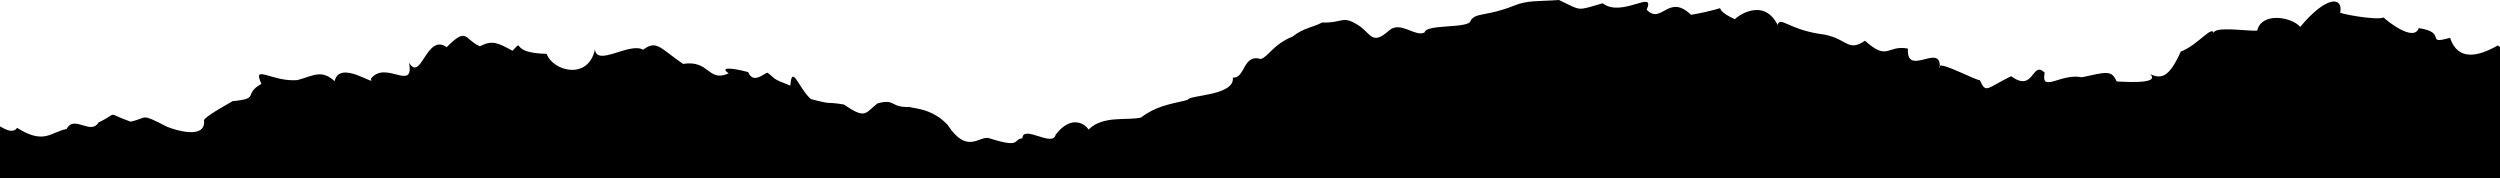
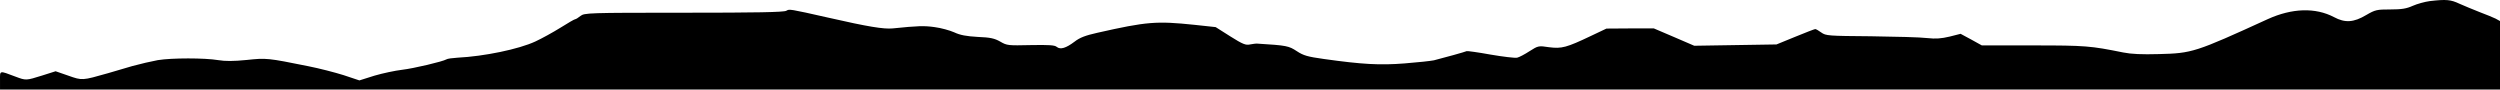
- <svg xmlns="http://www.w3.org/2000/svg" viewBox="0 32.58 431.543 30.635" xml:space="preserve" style="max-height: 500px" y="0px" x="0px" id="Layer_1" version="1.1" width="431.543" height="30.635">
-   <g>
-     <path d="M201.53,253.64c0.03,0.04,0.06,0.08,0.1,0.12C201.57,253.72,201.53,253.69,201.53,253.64z" style="fill:#000000;" />
-     <path d="M432,40.77v209.67c-0.55,0.82,0.06,4.2-2.94,3.36c-3.46,1.5-2.96,2.82-7.11,0.87   c-4.55-4.07-6.07,5.44-7.21-0.3c-0.86,0.44-3.32,1.52-7.49-2.55c-0.3-0.9-3.01-2.68-7.22-3.48c-6.54,0.03-1.4,0.43-7.37-0.88   c-4.25-0.95-6-0.92-6.95,1.14c-3.45-0.5-1.33,0.65-6.44,1.61c-3.1,3.34-1.9,1.81-8.86-0.32c-1.12-0.39-2.34-0.98-9.15-2.78   c-4.63-0.06-8.62-1.93-9.26-2.28c0.01-0.01,0.02-0.01,0.03-0.01c-0.17-0.08-0.16-0.07-0.03,0.01c-4.33,0.78-7.76,1.45-9.05,1.1   c-0.27,0.07-1.38-1-2.65,2.74c-4.73,0.95,0.47-0.17-2.87,3.03c-5.72-2-4.27-0.56-5.9,1.26c-2.68,1.03-6.31,2.39-6.1,0.18   c-3.28,0.88,0.2,3.65-6.68-0.39c-0.46-3.35-3.06-1.7-5.2-1.83c-1.1,4.07-6.7-1.29-6.15-2.53c-3.32-0.13-6.63-4.95-5.68-1.42   c-3.28-1.78-5.77-1.28-7.15-1.17c-4.3,0.71-2.81,2.12-5.74-0.51c-2.16,3.46-4.67,1.95-7.82,2.19c-2.51-1.87-5.64,3.17-7.49,2.2   c-0.34,1.9-6.64-2.16-7.22-1.66c-2.31-1.84-2.03-2.08-7.26,0.69c0.73,0.63-4.27,2.87-5.58,3.51c0.06-4.7-2.82-1.54-4.96,3.94   c0.57,1.01-3.9,1.47-5.78,2.73c-5.47-1.15-2.81-0.23-8.5,0.57c-5.32-0.33-11.14-0.97-8.67-1.58c-5.2,0.52-1.97,1.71-8.66-2.3   c5.72-4.24-7.98,0.27-8.41-1.57c-1.5-2.45-7.2-1.07-6.95-0.37c-4.28-4.86-1.14,1.8-6.5-0.13c-4.74,2.18-9.07-0.1-6.57-1.32   c-3.34-2.15-3.41-0.05-7.02-2.44c0.12,1.71-0.38-2.5-5.97-0.8c2.17-4.41-3.51,3.93-6.54,2.49c-4.91,8.7-9.84,3.23-8.54,4.95   c-2.12,2.79-3.75-2.68-6.21,0.38c-0.59-0.9-7.98-2.95-10.44-2.49c-2.33-1.83-9.1-4.63-7.98-1.31c-1.71-1.23-5.32,0.17-8.31,0.1   c-1.85-0.95-3.57-0.69-8.23-0.16c-0.34-0.71-1.94-0.22-7.85-0.66c3.2,3.48-6.98,2.43-7.94-0.54c-4.08-1.04-4.03,6.88-8.46,0.22   c-4,0.93-2.43,1.42-9.03,1.56c-1.7,1.35-8.64-3.16-8.71,2.42c-4.5,1.96-6.38,3.55-8.75,2.42c0.48,0-3.38-5.15-9.32,1.55   c-1.76,1.49-4.9,2.16-8.05-0.39c-1.71,1.41-2.62-1.28-7.97-2.09c-2.27-3.09-4.49-1.35-7.89-3.03c-6.93-2.6-1.35-5.35-7.83-3.2   c-3.49-2.67-9.59-1.96-7.8-2.61c0.5-2.91-1.73-4.38-8.1-2.18c-5.33-2.13-6.84-8.68-9.1-2.12c-0.82,0.34-1.63,0.27-2.42,0.03V54.39   c1.22,0.72,2.32,1.17,2.95,0.26c4.72,2.96,5.74,0.73,8.55,0.2c1.27-2.53,4.18,1.14,5.5-1.13c3.74-1.76,0.99-1.74,5.54-0.14   c3.11-0.67,1.54-1.55,6.29,0.88c1.58,0.64,6.57,2.15,6.4-0.96c-0.37-0.38,2.02-1.8,4.92-3.46c4.9-0.45,1.71-1.17,4.98-2.98   c-1.66-3.55,1.8-0.3,6.19-0.65c2.74-0.73,4.16-1.91,6.44,0.18c0.86-3.83,7.35,1.13,6.24-0.39c2.51-3.35,7.54,2.36,6.61-2.79   c2.09,3.43,3-5.17,6.5-2.69c3.57-3.58,2.97-1.38,5.72-0.15c2.09-1.08,2.98-0.68,5.64,0.77c2.23-2.31-0.85,0.41,5.89,0.53   c1.09,3.02,7.2,4.6,8.34-0.76c0.31,3.02,5.97-1.29,8.31,0.05c2.33-1.71,2.85-0.35,6.89,2.45c4.63-0.73,4.27,3.24,7.88,1.64   c-1.38-0.94-0.17-1.15,3.36-0.23c0.9,2.14,2.72,0.23,3.33,0.1c1.63,1.2,0.51,0.9,3.96,2.24c0.26-3.88,1.48,0.54,3.55,2.33   c4.2,1.08,2.17,0.35,5.68,0.93c3.83,2.61,3.66,1.49,5.79-0.18c3.15-0.91,2.19,0.76,5.59,0.6c0.34,0.27,3.79,0.12,6.54,3.1   c3.34,5.13,5.42,1.9,7.07,2.27c5.75,1.83,4.09,0.26,5.83,0.03c0.14-2.39,5.24,1.63,5.74-0.6c2.87-3.77,5.39-1.58,5.67-0.87   c2.48-2.56,6.83-1.51,9.08-2.11c3.04-2.37,6.8-2.57,8.08-3.07c0.23-0.83,8.1-0.66,7.76-3.81c2.16,0.17,1.72-4.17,4.83-3.21   c1.35-0.44,2.1-2.5,5.48-3.88c2.02-1.58,3.57-1.57,5.1-2.43c3.16,0.16,3.46-1.1,5.59,0.09c2.93,1.46,2.74,4.21,6.02,1.25   c1.96-1.64,4.51,1.24,6.08,0.38c0.25-1.53,7.82-0.58,7.95-2.06c0.96-1.44,2.7-0.65,7.54-2.58c2.25-0.94,4.18-0.7,7.71-0.96   c3.97,1.9,2.97,1.89,7.53,0.56c3.33,2.58,9.21-2.52,7.6,1.12c2.6,2.67,3.72-2.91,7.67,0.88c8.6-1.54,2.23-1.7,7.55,0.76   c0-0.16,4.82-4.07,7.4,0.99c0.4-1.55,1.78,0.67,7.17,1.53c4.83,0.53,4.74,3.34,7.9,1.19c4.01,3.63,3.81,0.65,7.41,1.36   c-0.28,4.93,5.46-0.85,5.51,2.96c-0.11,0.06-0.13,0.18-0.01,0.4c0.01-0.14,0.01-0.28,0.01-0.4c0.79-0.4,6.38,2.6,6.9,2.48   c1.09,2.37,1.06,1.46,5.41-0.68c4.01,2.96,3.55-2.84,5.79-0.6c-0.73,3.61,2.85,0.02,6.42,0.79c4.29-0.94,5.12-1.27,6.01,0.72   c-0.01-0.05,7.78,0.68,5.78-1.25c1.77,0.76,3.17,0.84,5.28-3.91c2.85-1.04,5.47-4.65,5.69-3.15c-0.08-1.3,5.96-0.33,7.5-0.46   c0.76-3.24,5.88-2.41,7.43-0.65c4.58-5.49,7.37-5.19,6.92-2.54c-0.87,0.16,6.44,1.51,7.45,0.91c0.57,0.56,5.23,4.33,6.09,1.84   c5.11,0.77,0.88,2.93,5.4,1.68c1.37,4.08,4.89,3.23,8.27,1.3C431.4,40.67,431.66,40.77,432,40.77z" style="fill:#000000;" />
+ <svg xmlns="http://www.w3.org/2000/svg" version="1.0" preserveAspectRatio="xMidYMid meet" viewBox="194.99 512.22 1529.01 54.78">
+   <g transform="translate(0,1080) scale(0.1,-0.1)" fill="#000000" stroke="none">
+     <path d="M16810 5671 c-30 -4 -77 -17 -104 -29 -38 -17 -67 -22 -137 -22 -82 0 -92 -2 -147 -34 -77 -46 -130 -49 -197 -13 -114 60 -257 55 -405 -12 -444 -203 -463 -209 -666 -214 -104 -3 -170 0 -219 10 -199 40 -229 43 -547 43 l-317 0 -65 36 -65 35 -67 -17 c-51 -12 -84 -15 -138 -9 -39 5 -194 9 -344 11 -261 2 -275 3 -303 23 -15 11 -32 21 -37 21 -4 0 -59 -21 -122 -47 l-115 -47 -251 -4 -252 -4 -123 53 -124 53 -145 0 -145 -1 -95 -45 c-149 -71 -179 -79 -256 -69 -64 10 -67 9 -119 -24 -29 -19 -63 -37 -76 -40 -13 -3 -87 6 -163 19 -77 14 -143 23 -146 21 -7 -4 -140 -41 -200 -56 -19 -4 -100 -13 -179 -19 -152 -12 -259 -6 -494 27 -100 14 -125 21 -166 48 -49 32 -61 35 -241 46 -8 1 -28 -2 -45 -5 -25 -6 -44 1 -120 49 l-90 57 -130 14 c-232 24 -290 20 -595 -49 -71 -16 -106 -29 -138 -54 -53 -40 -87 -50 -109 -32 -12 11 -49 13 -159 11 -137 -3 -145 -3 -186 21 -35 20 -61 26 -138 29 -70 4 -108 11 -144 28 -27 12 -81 27 -120 32 -65 9 -100 8 -257 -8 -54 -5 -149 10 -394 66 -239 54 -237 53 -256 42 -14 -9 -186 -12 -626 -12 -588 0 -609 -1 -633 -20 -14 -11 -28 -20 -33 -20 -4 0 -44 -23 -90 -52 -45 -28 -114 -66 -153 -84 -101 -47 -314 -91 -476 -99 -31 -2 -62 -6 -67 -10 -24 -14 -202 -56 -272 -64 -42 -5 -118 -21 -169 -36 l-92 -29 -96 32 c-54 17 -151 42 -217 55 -248 50 -256 51 -377 38 -81 -8 -130 -8 -173 -1 -83 14 -285 14 -370 0 -38 -7 -108 -23 -155 -36 -47 -14 -114 -33 -150 -44 -158 -45 -157 -45 -242 -15 l-78 27 -82 -26 c-99 -31 -99 -31 -163 -7 -102 38 -95 40 -95 -23 l0 -56 7645 0 7645 0 0 210 0 209 -27 15 c-16 7 -59 26 -98 40 -38 15 -94 38 -123 51 -53 25 -80 28 -182 16z" />
  </g>
</svg>
